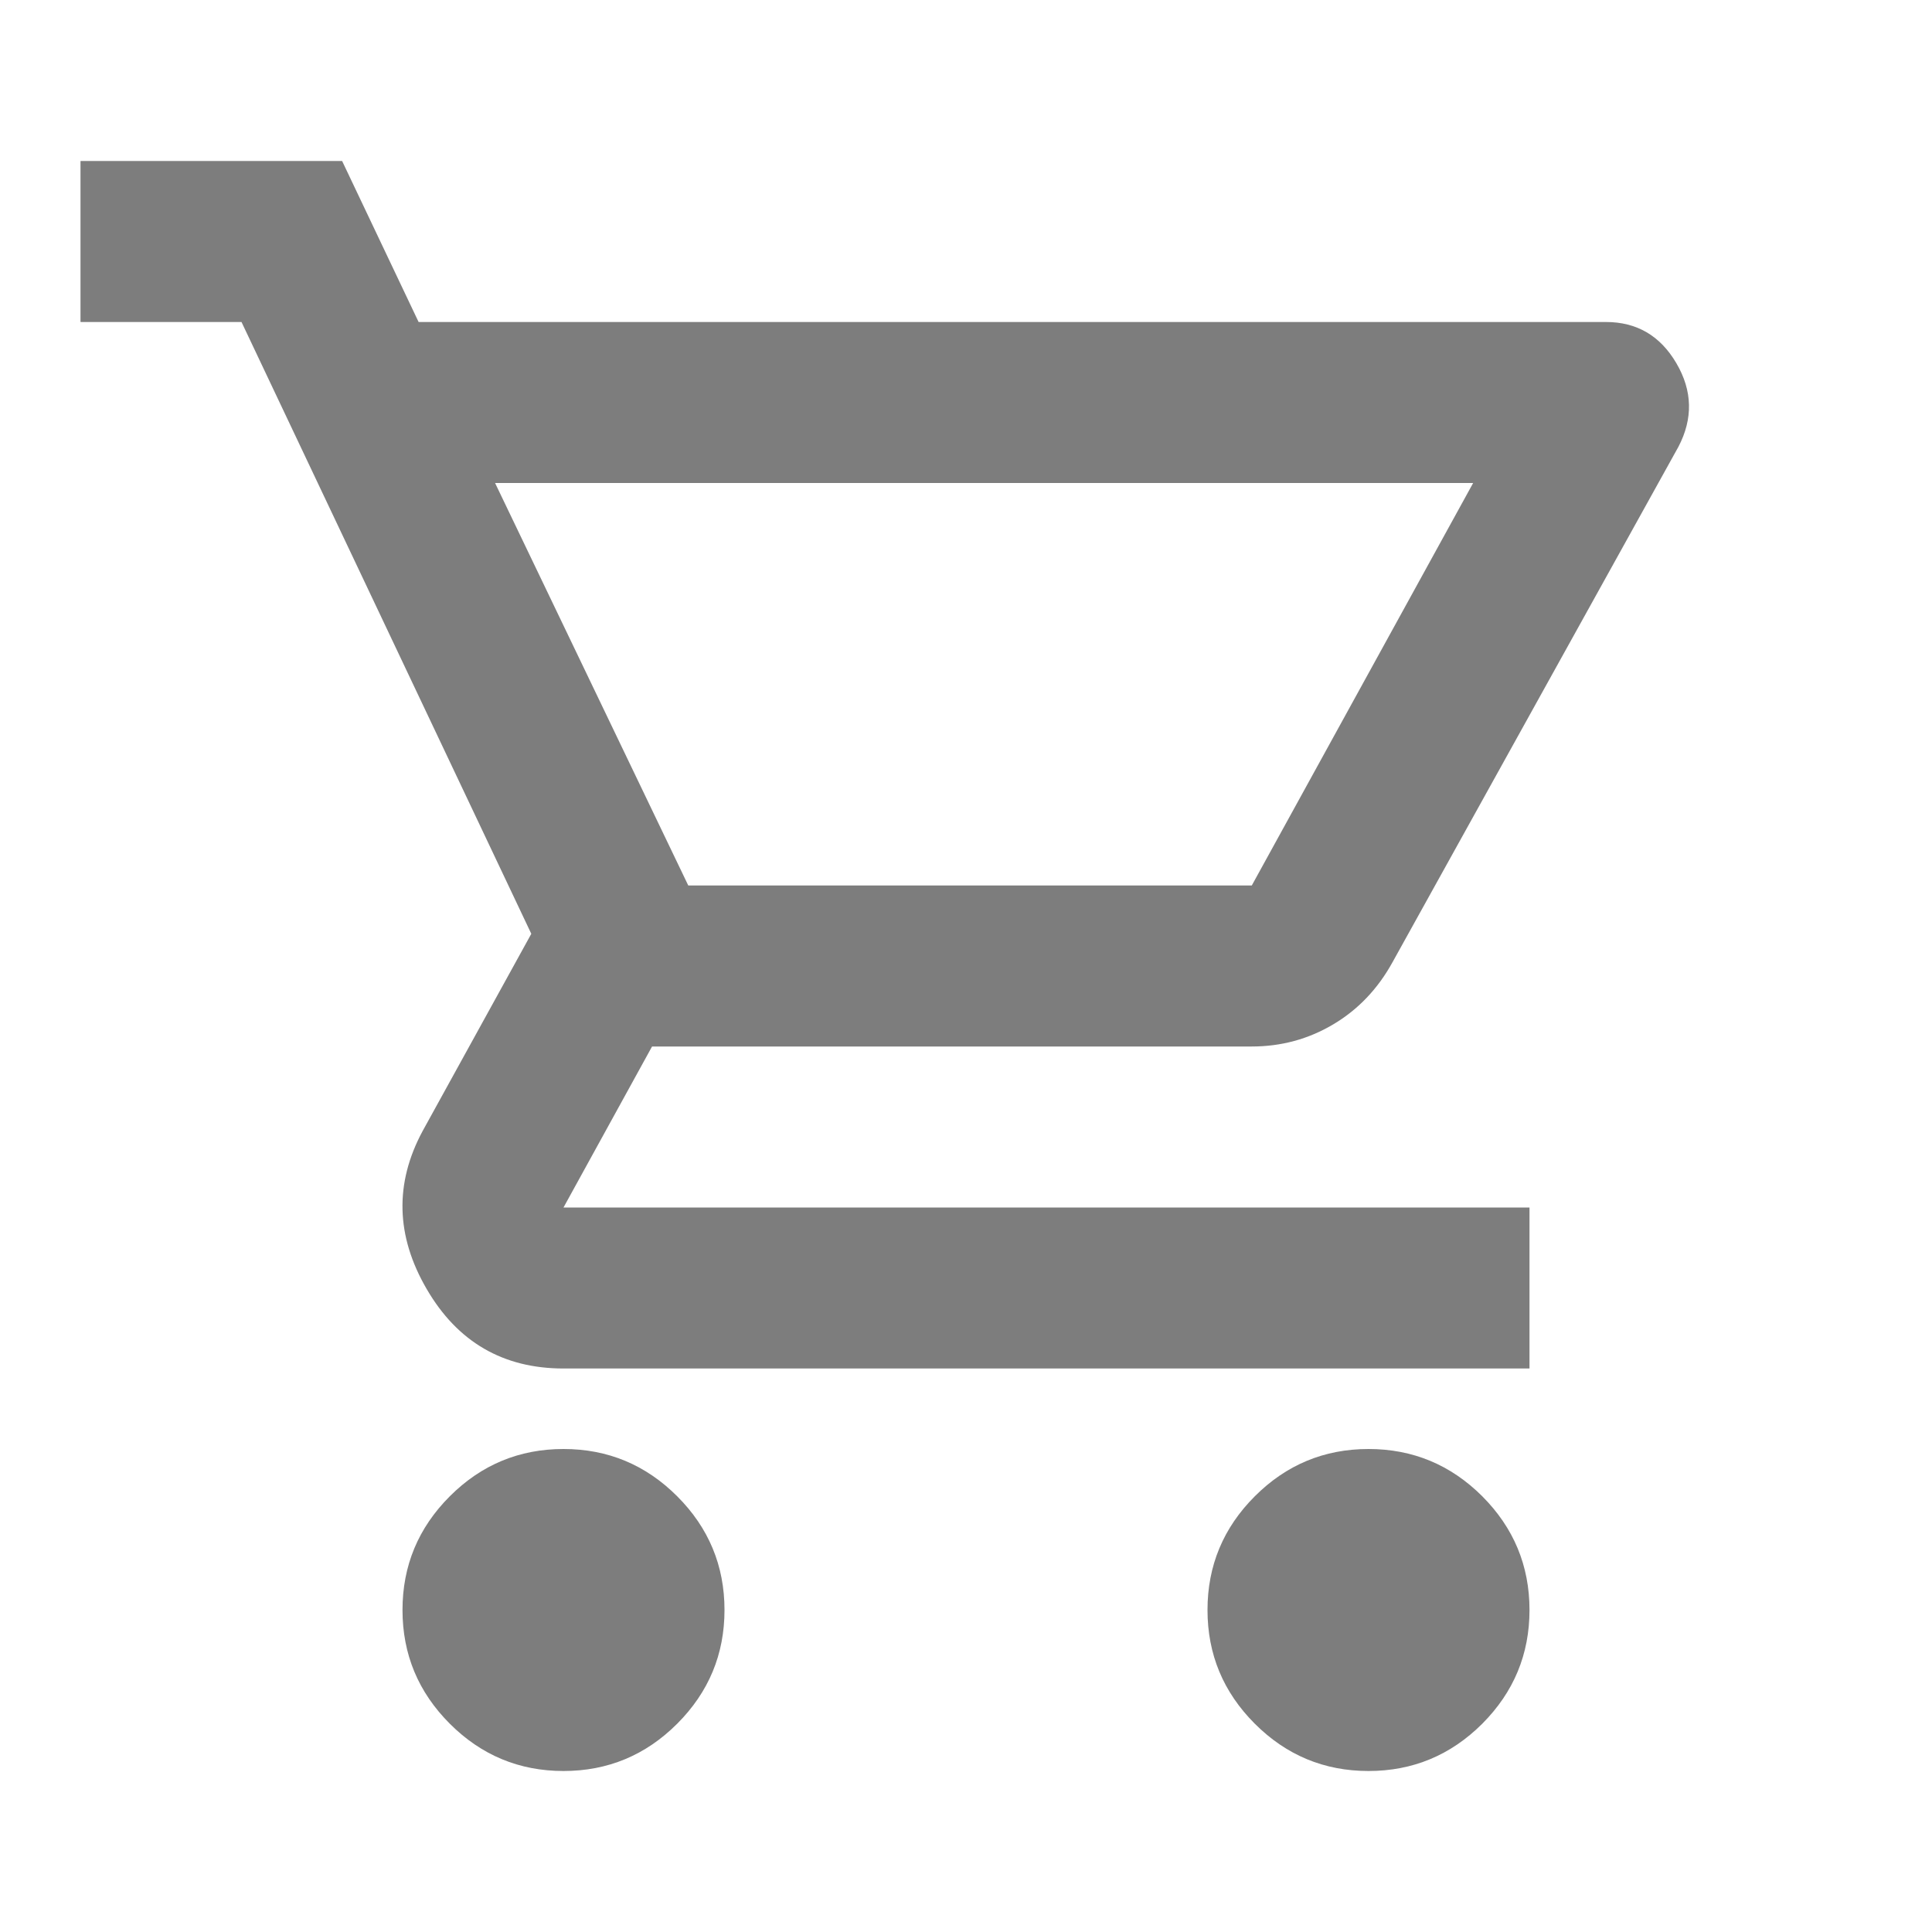
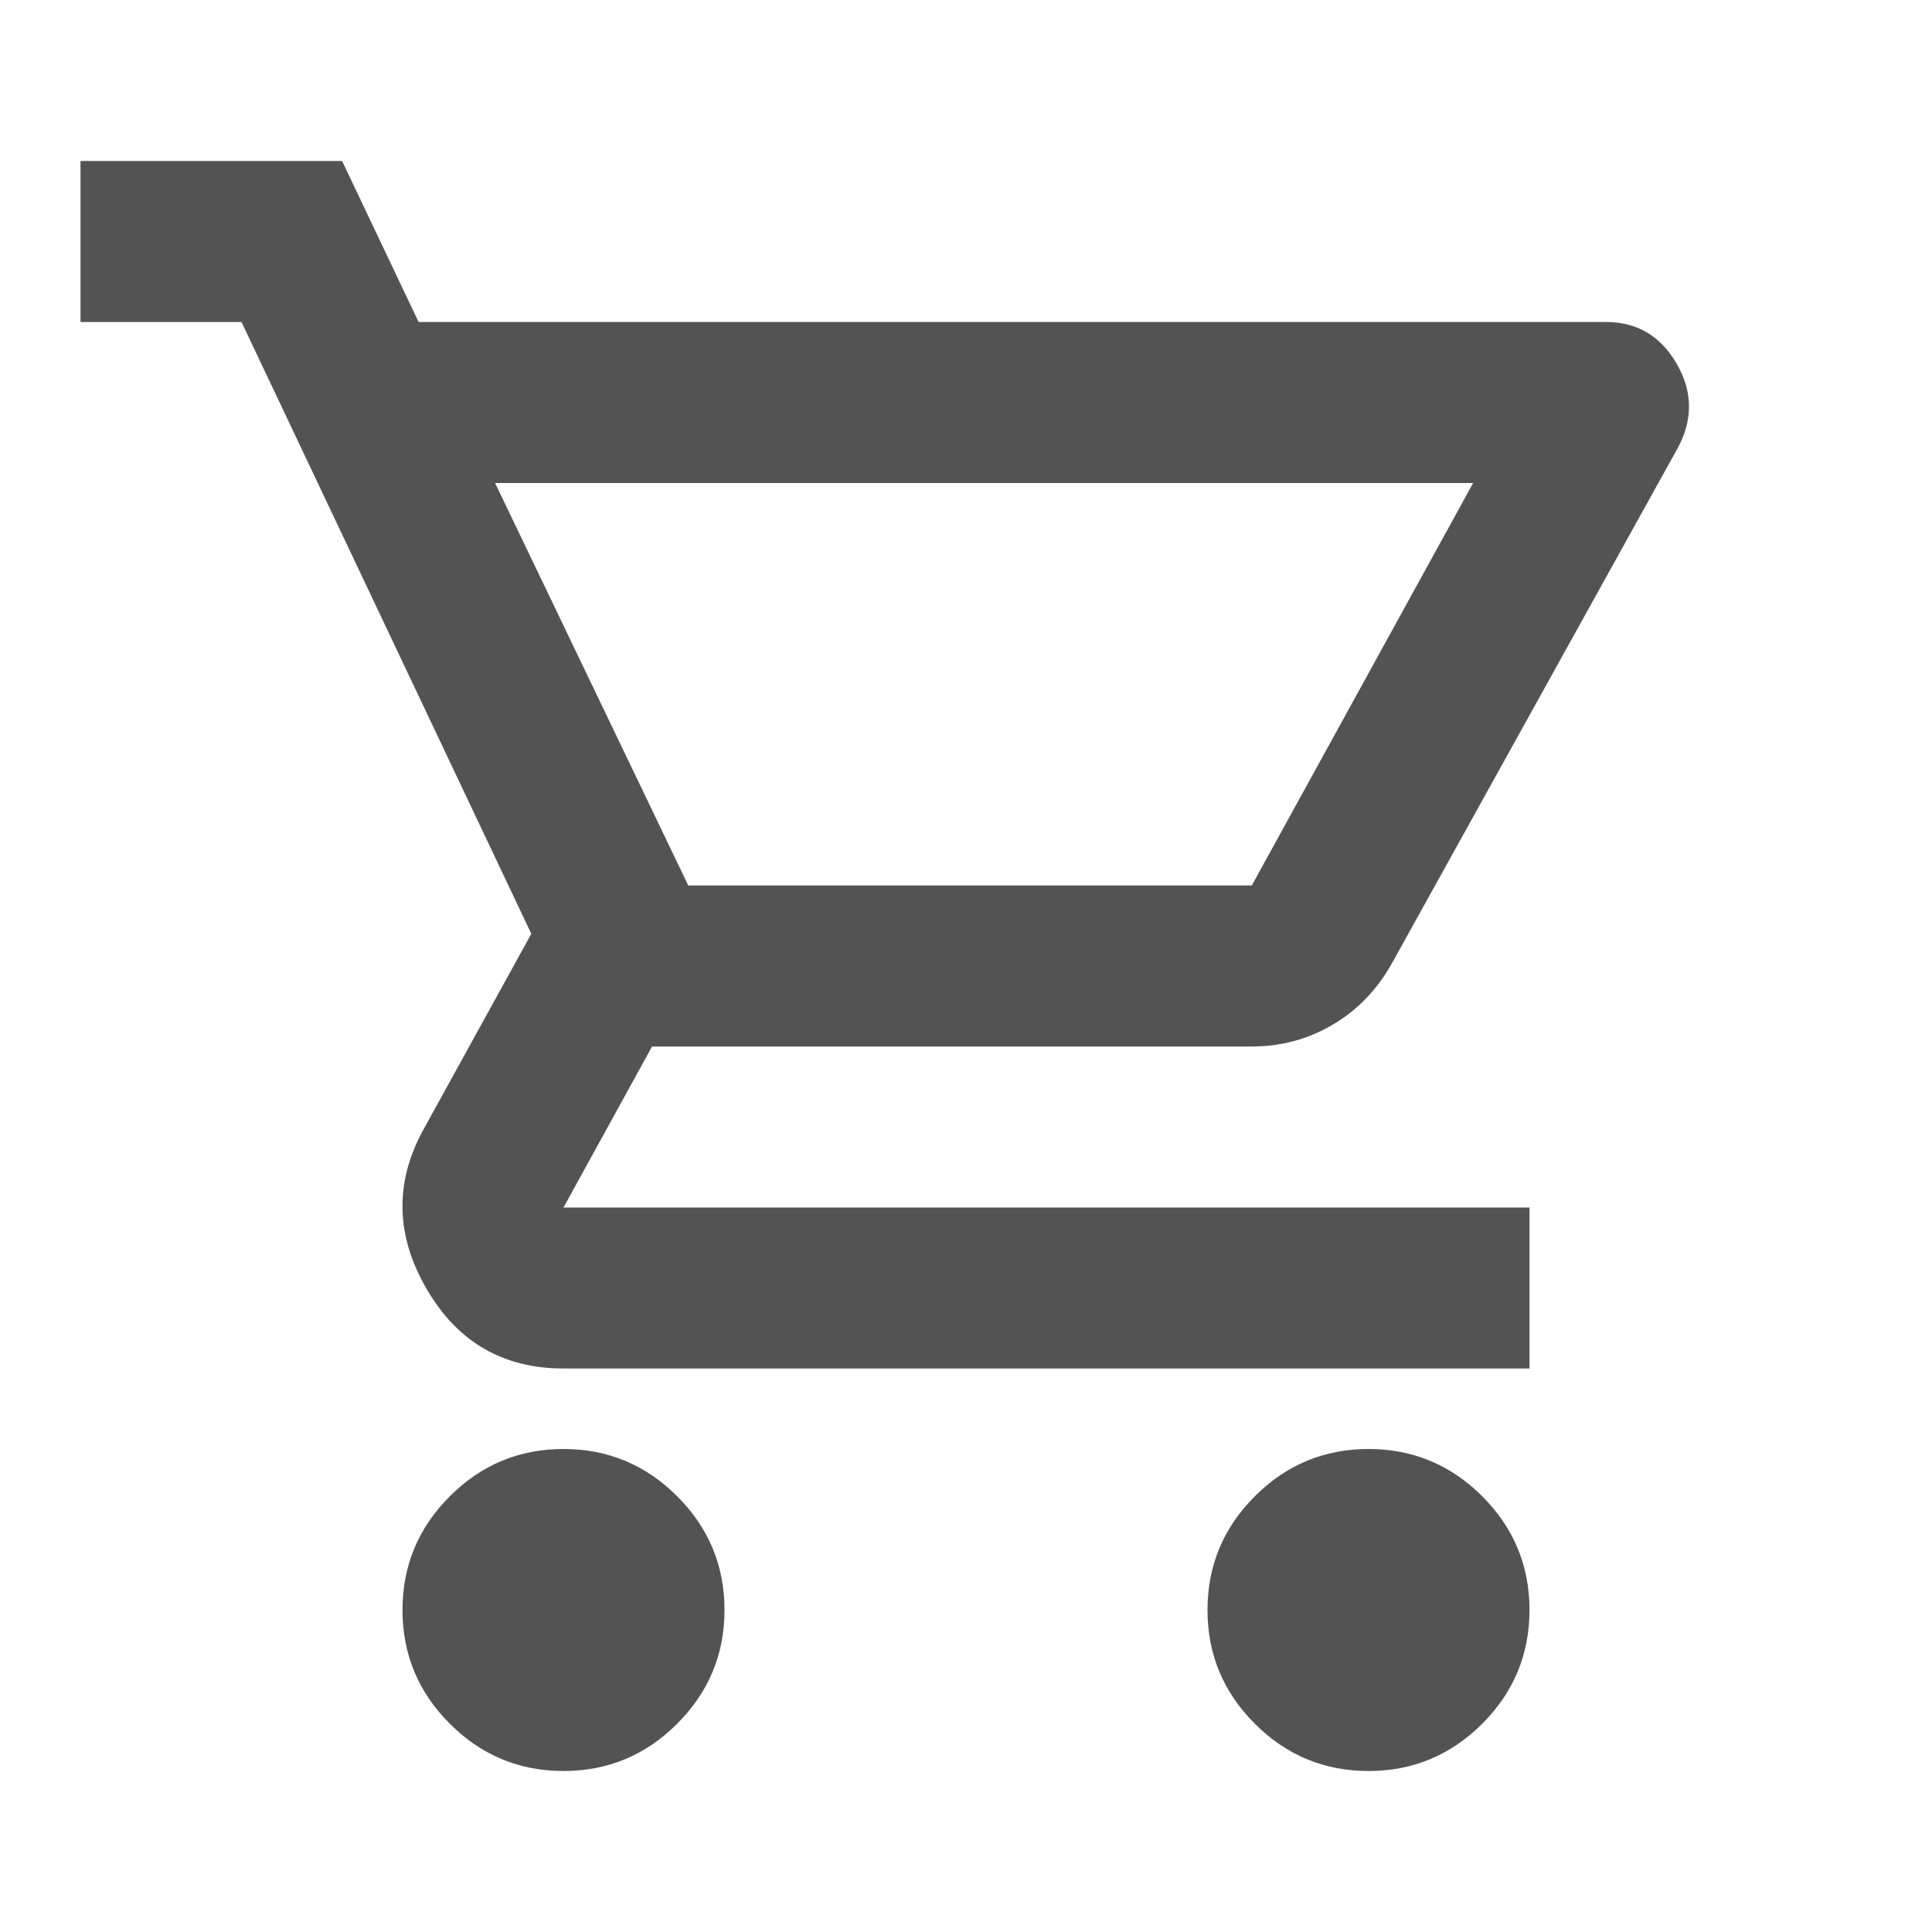
<svg xmlns="http://www.w3.org/2000/svg" width="24" height="24" viewBox="0 0 24 24" fill="none">
-   <path d="M7 22C6.45 22 5.979 21.804 5.588 21.413C5.196 21.021 5 20.55 5 20C5 19.45 5.196 18.979 5.588 18.587C5.979 18.196 6.45 18 7 18C7.55 18 8.021 18.196 8.412 18.587C8.804 18.979 9 19.45 9 20C9 20.55 8.804 21.021 8.412 21.413C8.021 21.804 7.55 22 7 22ZM17 22C16.45 22 15.979 21.804 15.588 21.413C15.196 21.021 15 20.55 15 20C15 19.45 15.196 18.979 15.588 18.587C15.979 18.196 16.45 18 17 18C17.55 18 18.021 18.196 18.413 18.587C18.804 18.979 19 19.45 19 20C19 20.55 18.804 21.021 18.413 21.413C18.021 21.804 17.55 22 17 22ZM6.15 6L8.55 11H15.55L18.3 6H6.15ZM5.2 4H19.95C20.333 4 20.625 4.171 20.825 4.513C21.025 4.854 21.033 5.2 20.85 5.55L17.3 11.95C17.117 12.283 16.871 12.542 16.562 12.725C16.254 12.908 15.917 13 15.55 13H8.1L7 15H19V17H7C6.25 17 5.683 16.671 5.3 16.012C4.917 15.354 4.9 14.7 5.25 14.05L6.6 11.6L3 4H1V2H4.25L5.2 4Z" fill="#7D7D7D" />
+   <path d="M7 22C6.45 22 5.979 21.804 5.588 21.413C5.196 21.021 5 20.55 5 20C5 19.45 5.196 18.979 5.588 18.587C5.979 18.196 6.45 18 7 18C7.55 18 8.021 18.196 8.412 18.587C8.804 18.979 9 19.45 9 20C9 20.55 8.804 21.021 8.412 21.413C8.021 21.804 7.55 22 7 22ZM17 22C16.45 22 15.979 21.804 15.588 21.413C15.196 21.021 15 20.55 15 20C15 19.45 15.196 18.979 15.588 18.587C15.979 18.196 16.45 18 17 18C17.55 18 18.021 18.196 18.413 18.587C18.804 18.979 19 19.45 19 20C19 20.55 18.804 21.021 18.413 21.413C18.021 21.804 17.55 22 17 22ZM6.15 6L8.55 11H15.55L18.3 6H6.15ZM5.2 4H19.95C20.333 4 20.625 4.171 20.825 4.513C21.025 4.854 21.033 5.2 20.85 5.55L17.3 11.95C17.117 12.283 16.871 12.542 16.562 12.725C16.254 12.908 15.917 13 15.55 13H8.1L7 15H19V17H7C6.25 17 5.683 16.671 5.3 16.012C4.917 15.354 4.9 14.7 5.25 14.05L6.6 11.6L3 4H1V2H4.25L5.2 4Z" fill="#535353" />
</svg>
